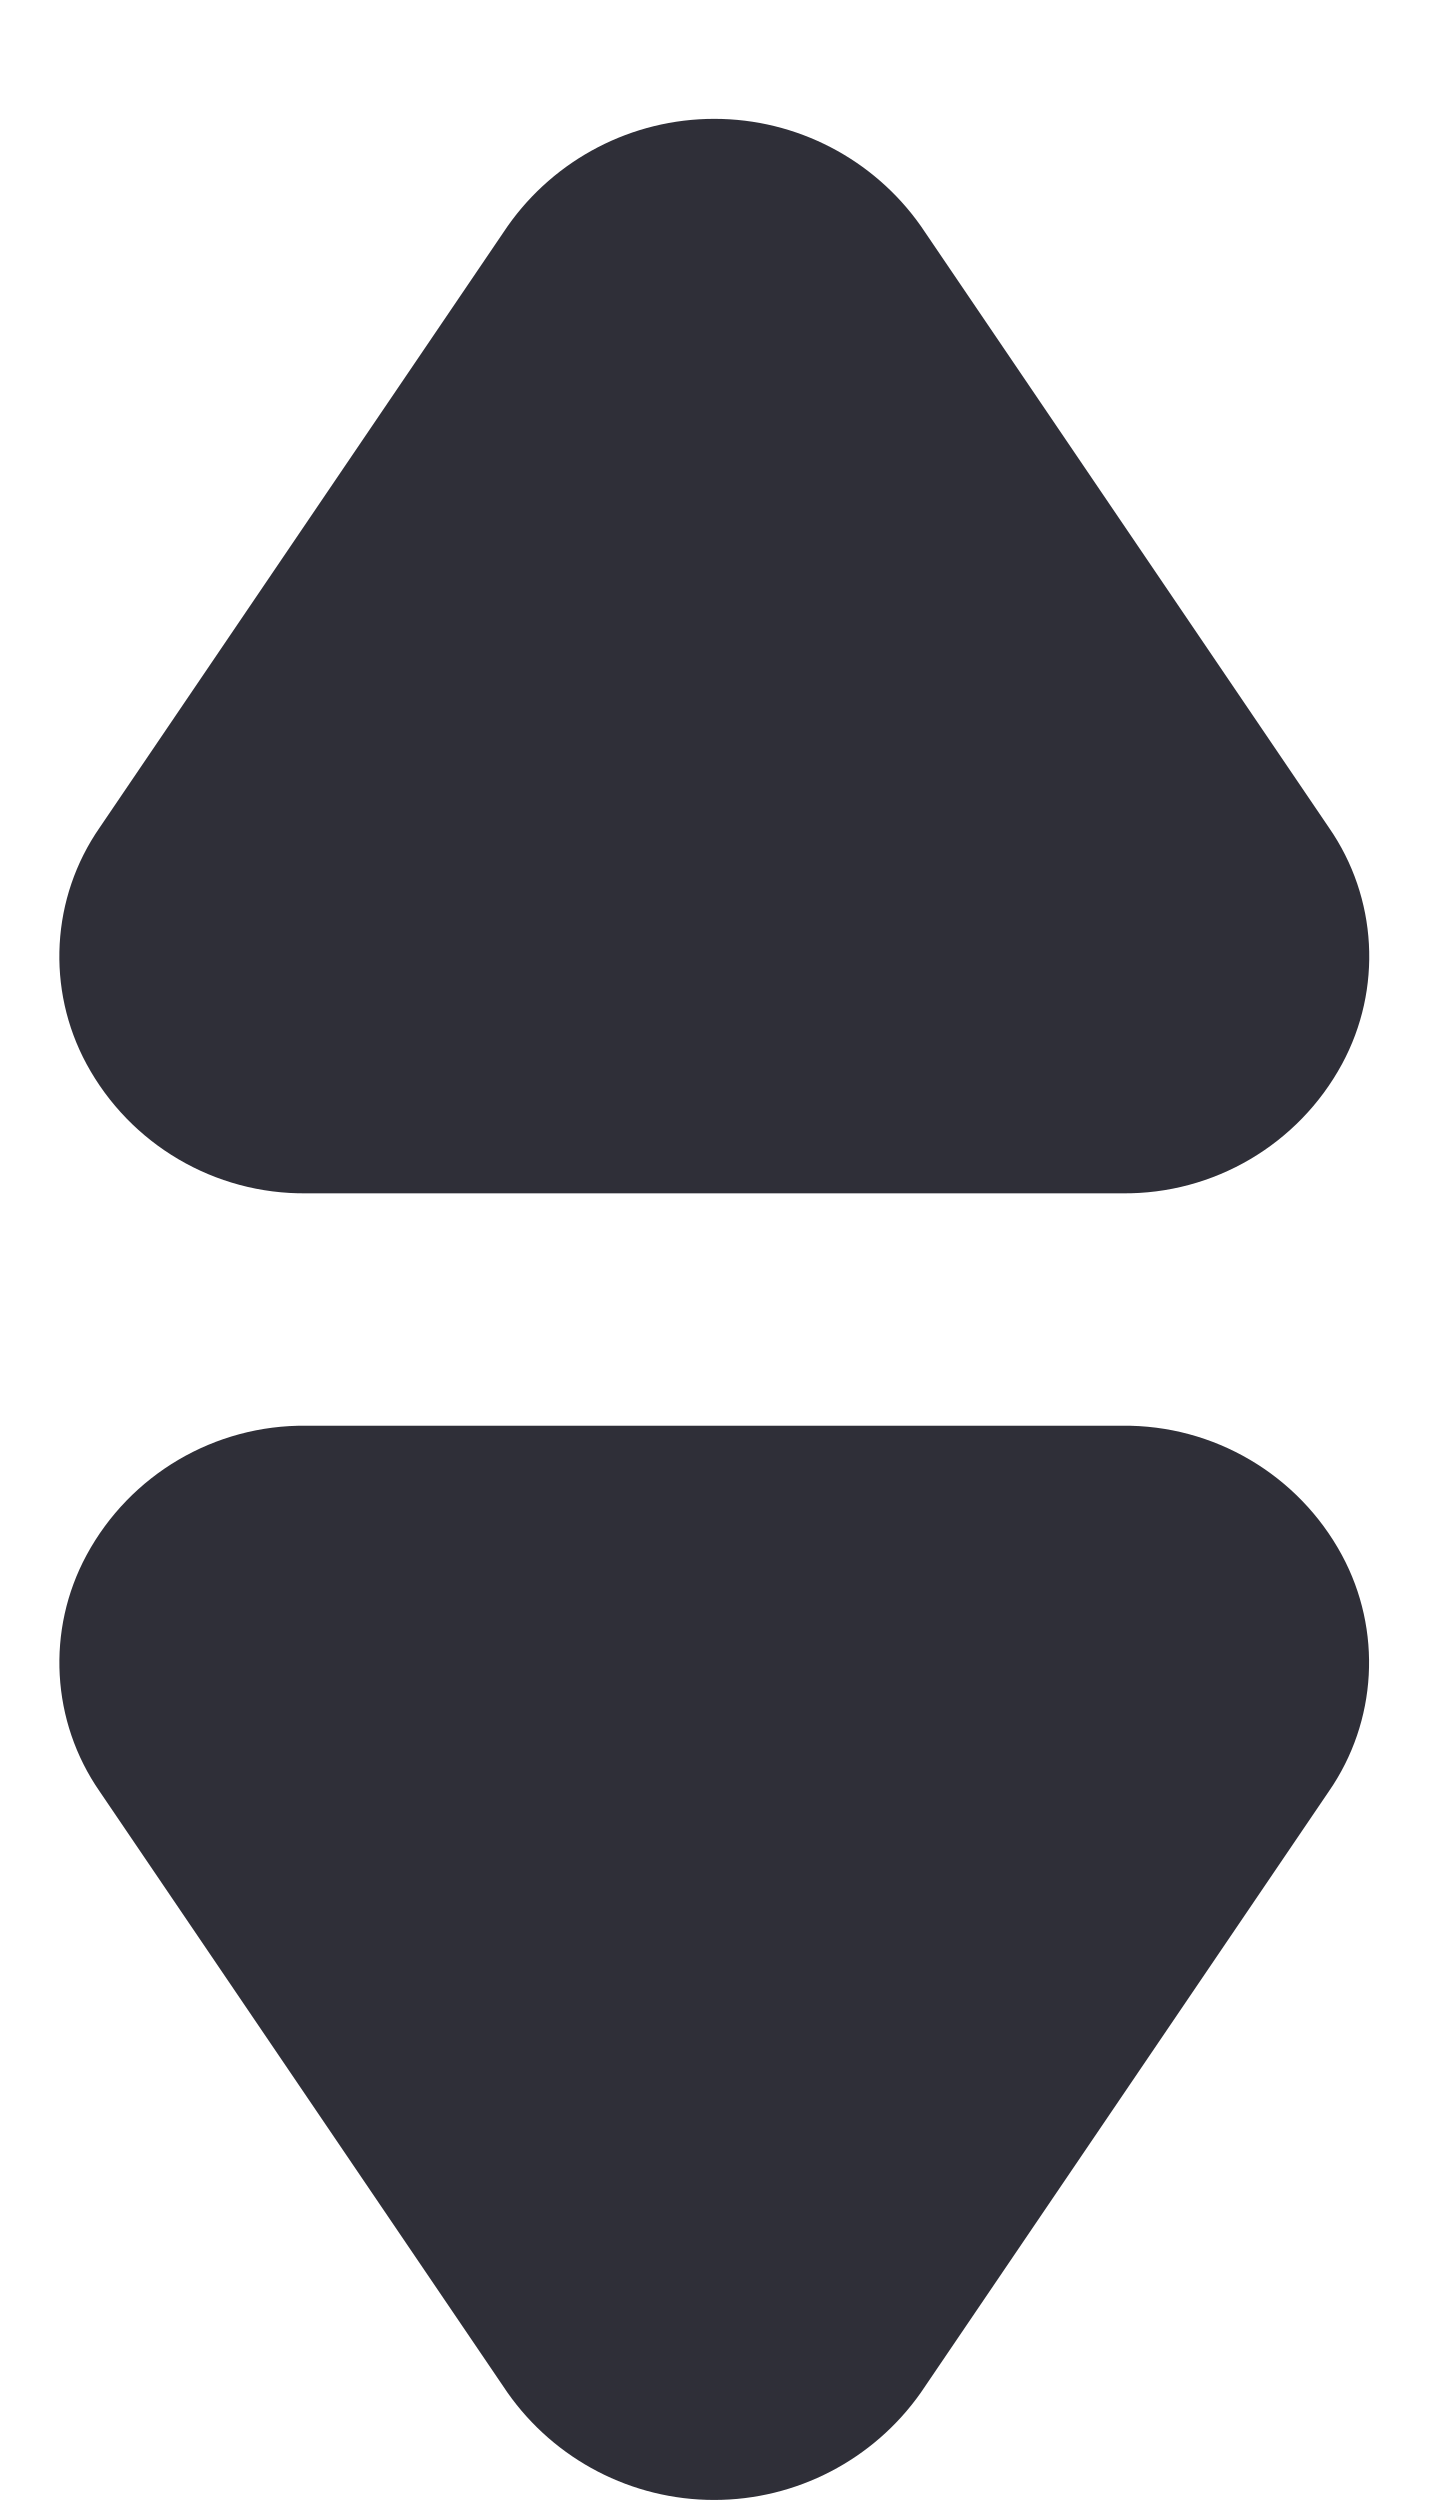
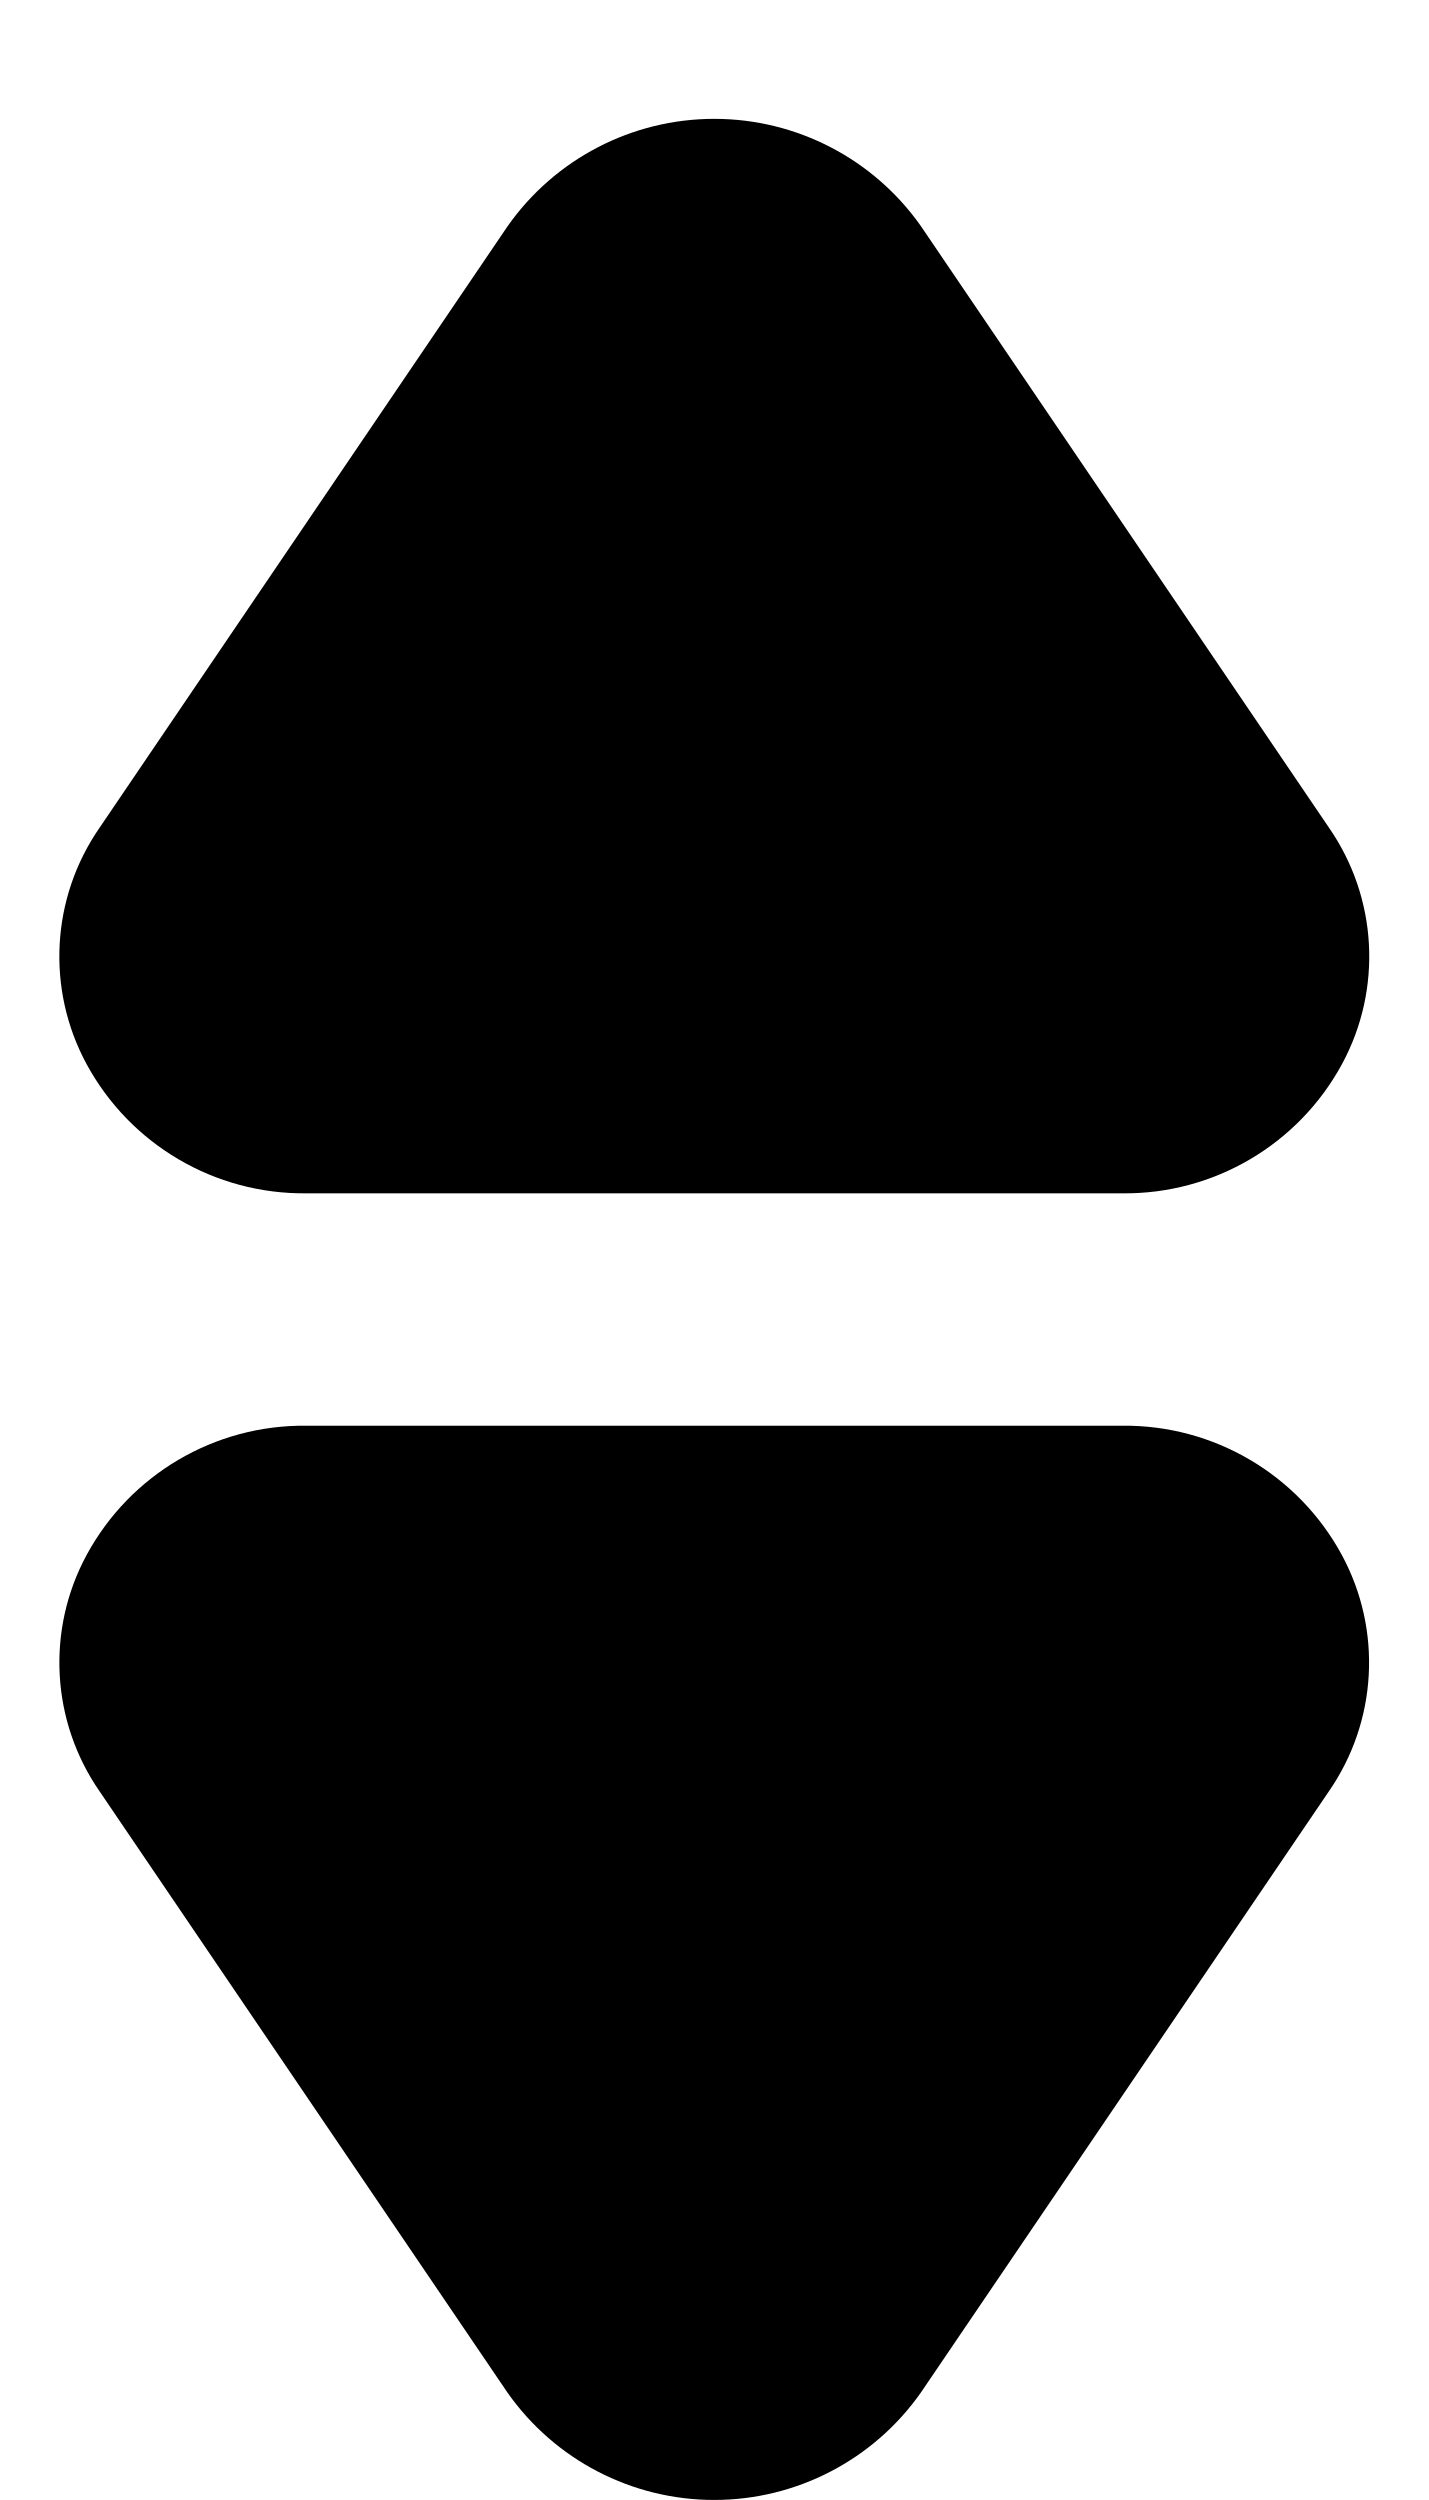
<svg xmlns="http://www.w3.org/2000/svg" fill="none" viewBox="0 0 12 21">
-   <path fill="#2F2F38" d="M2.574 10.024h6.852a2.074 2.074 0 0 0 1.847-1.086 1.899 1.899 0 0 0-.11-1.986L7.736 1.9a2.122 2.122 0 0 0-3.472 0L.837 6.952a1.9 1.9 0 0 0-.11 1.986 2.074 2.074 0 0 0 1.847 1.086Zm6.852 1.952H2.574a2.072 2.072 0 0 0-1.847 1.087 1.9 1.9 0 0 0 .11 1.985l3.426 5.05a2.122 2.122 0 0 0 3.472 0l3.427-5.05a1.9 1.9 0 0 0 .11-1.985 2.073 2.073 0 0 0-1.846-1.087Z" />
+   <path fill="currentColor" d="M2.574 10.024h6.852a2.074 2.074 0 0 0 1.847-1.086 1.899 1.899 0 0 0-.11-1.986L7.736 1.9a2.122 2.122 0 0 0-3.472 0L.837 6.952a1.9 1.9 0 0 0-.11 1.986 2.074 2.074 0 0 0 1.847 1.086Zm6.852 1.952H2.574a2.072 2.072 0 0 0-1.847 1.087 1.9 1.9 0 0 0 .11 1.985l3.426 5.05a2.122 2.122 0 0 0 3.472 0l3.427-5.05a1.9 1.9 0 0 0 .11-1.985 2.073 2.073 0 0 0-1.846-1.087Z" />
</svg>
